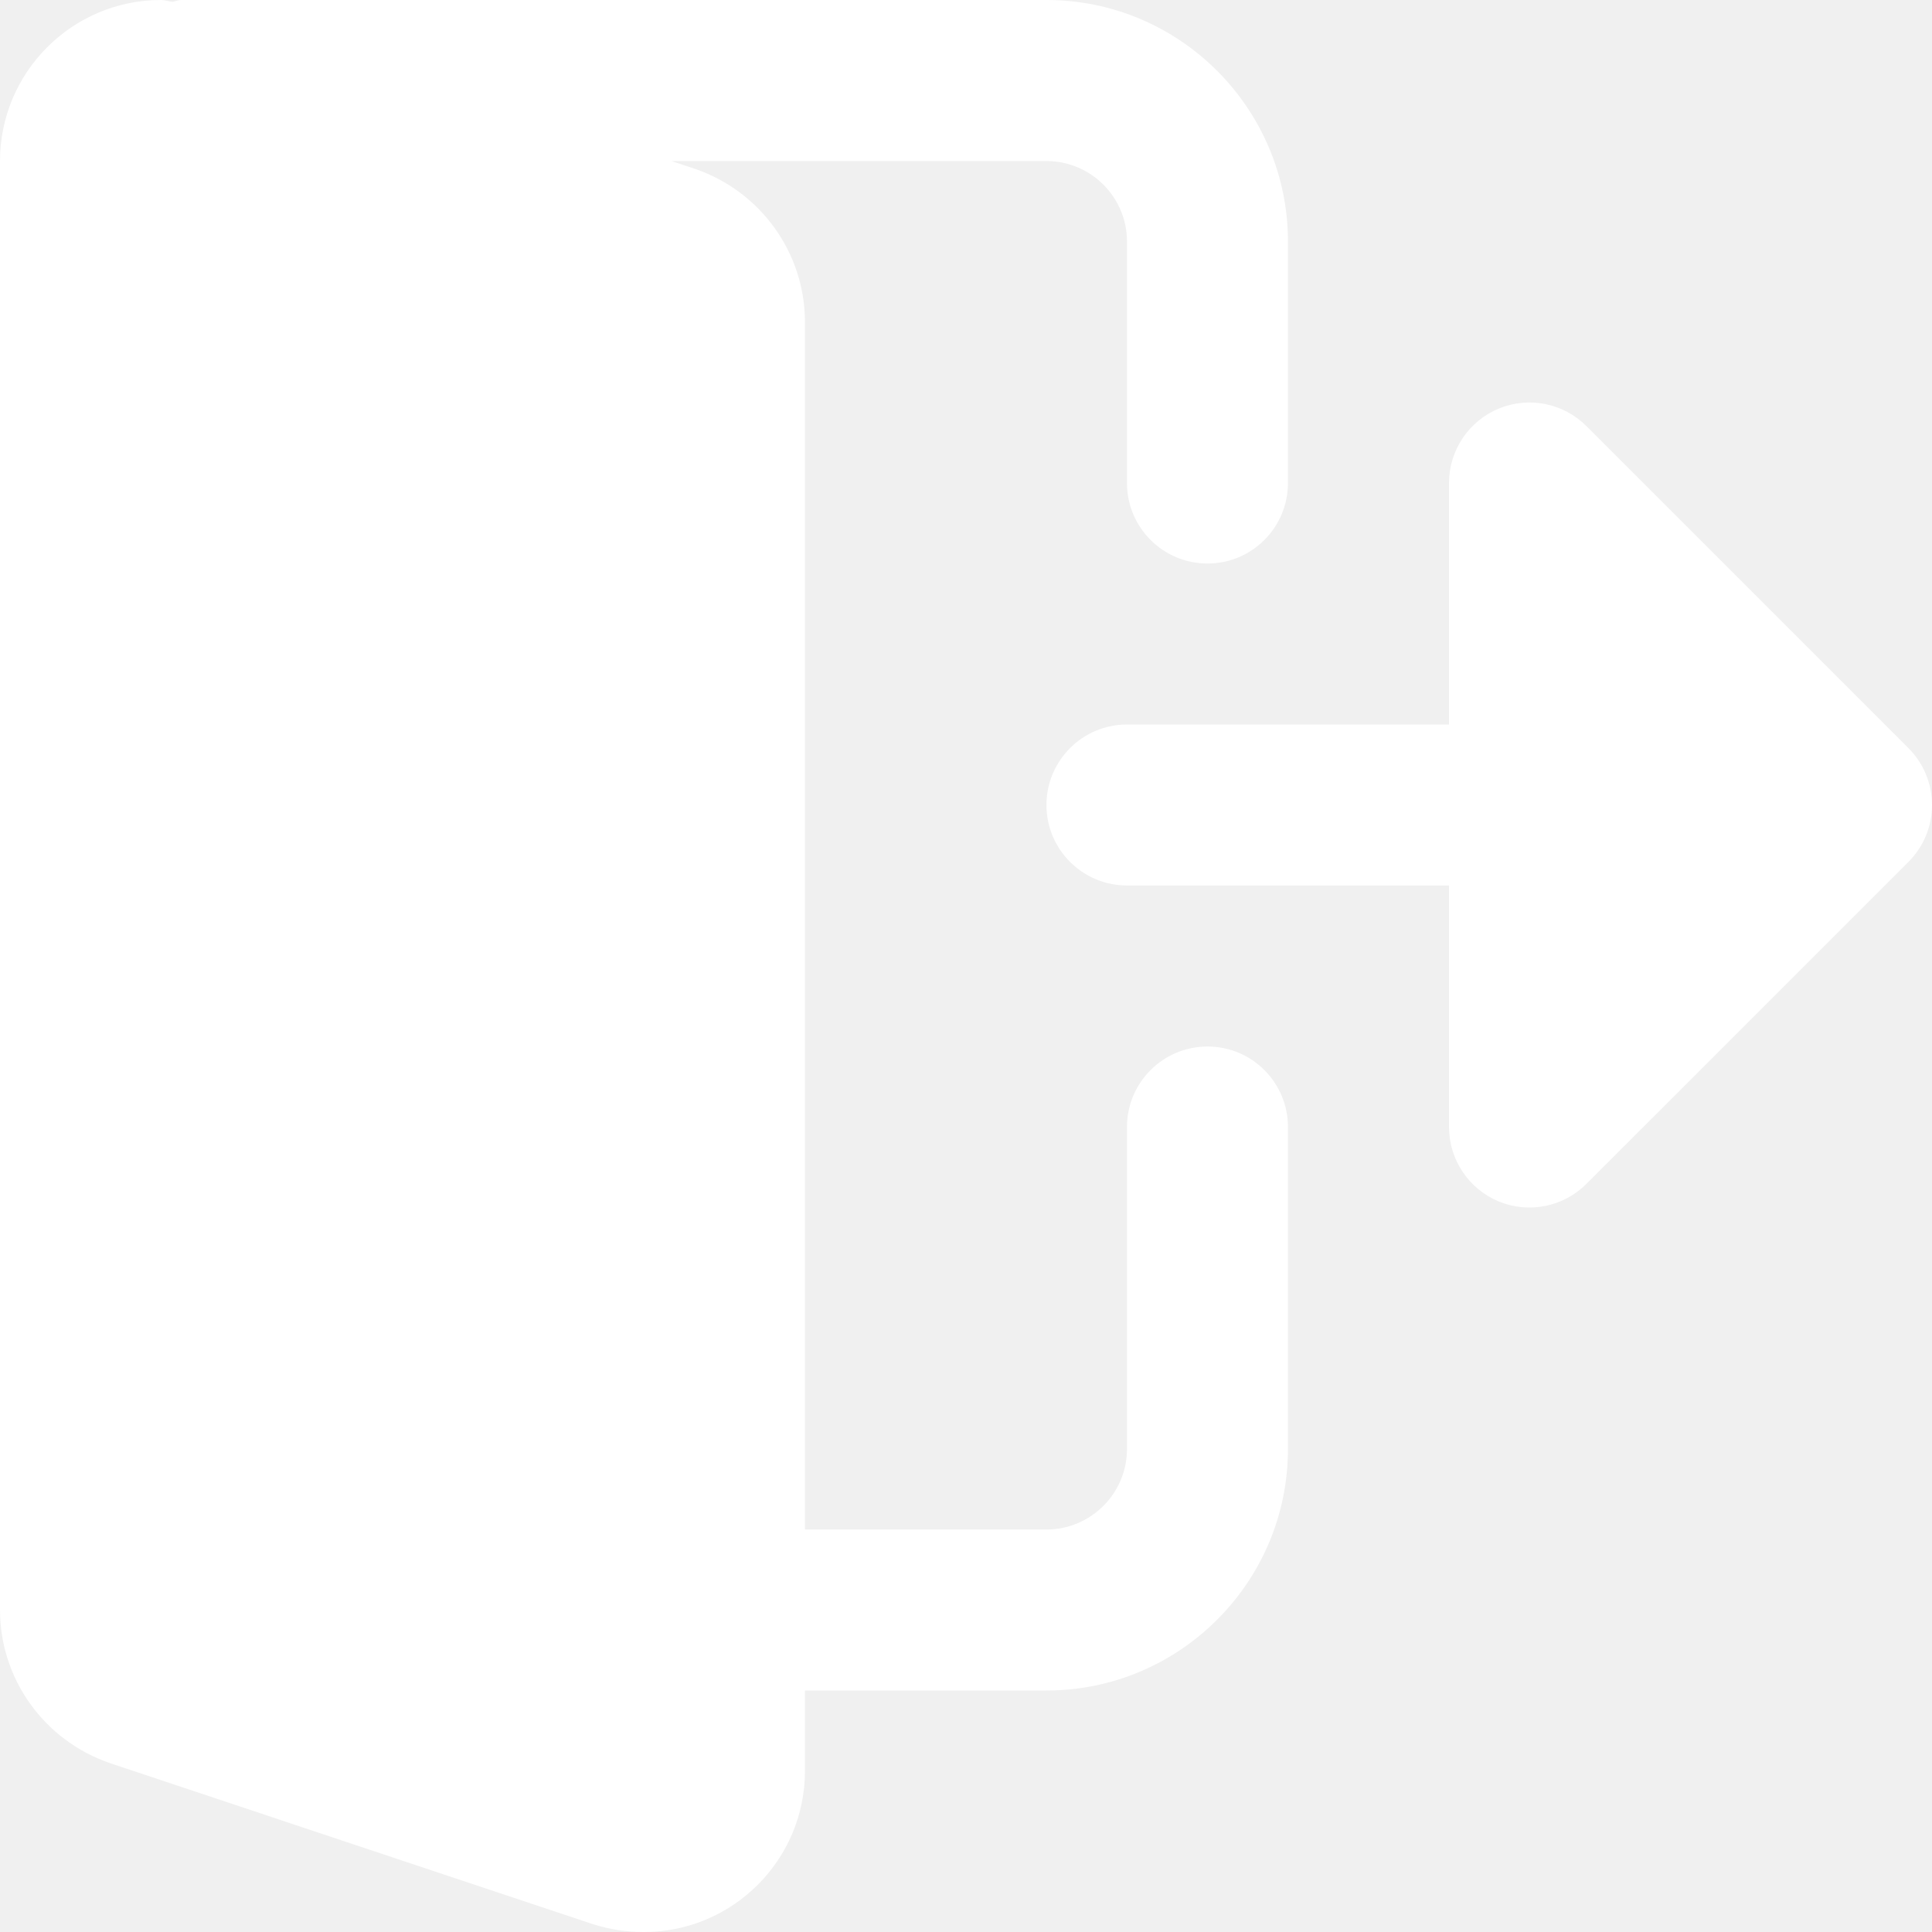
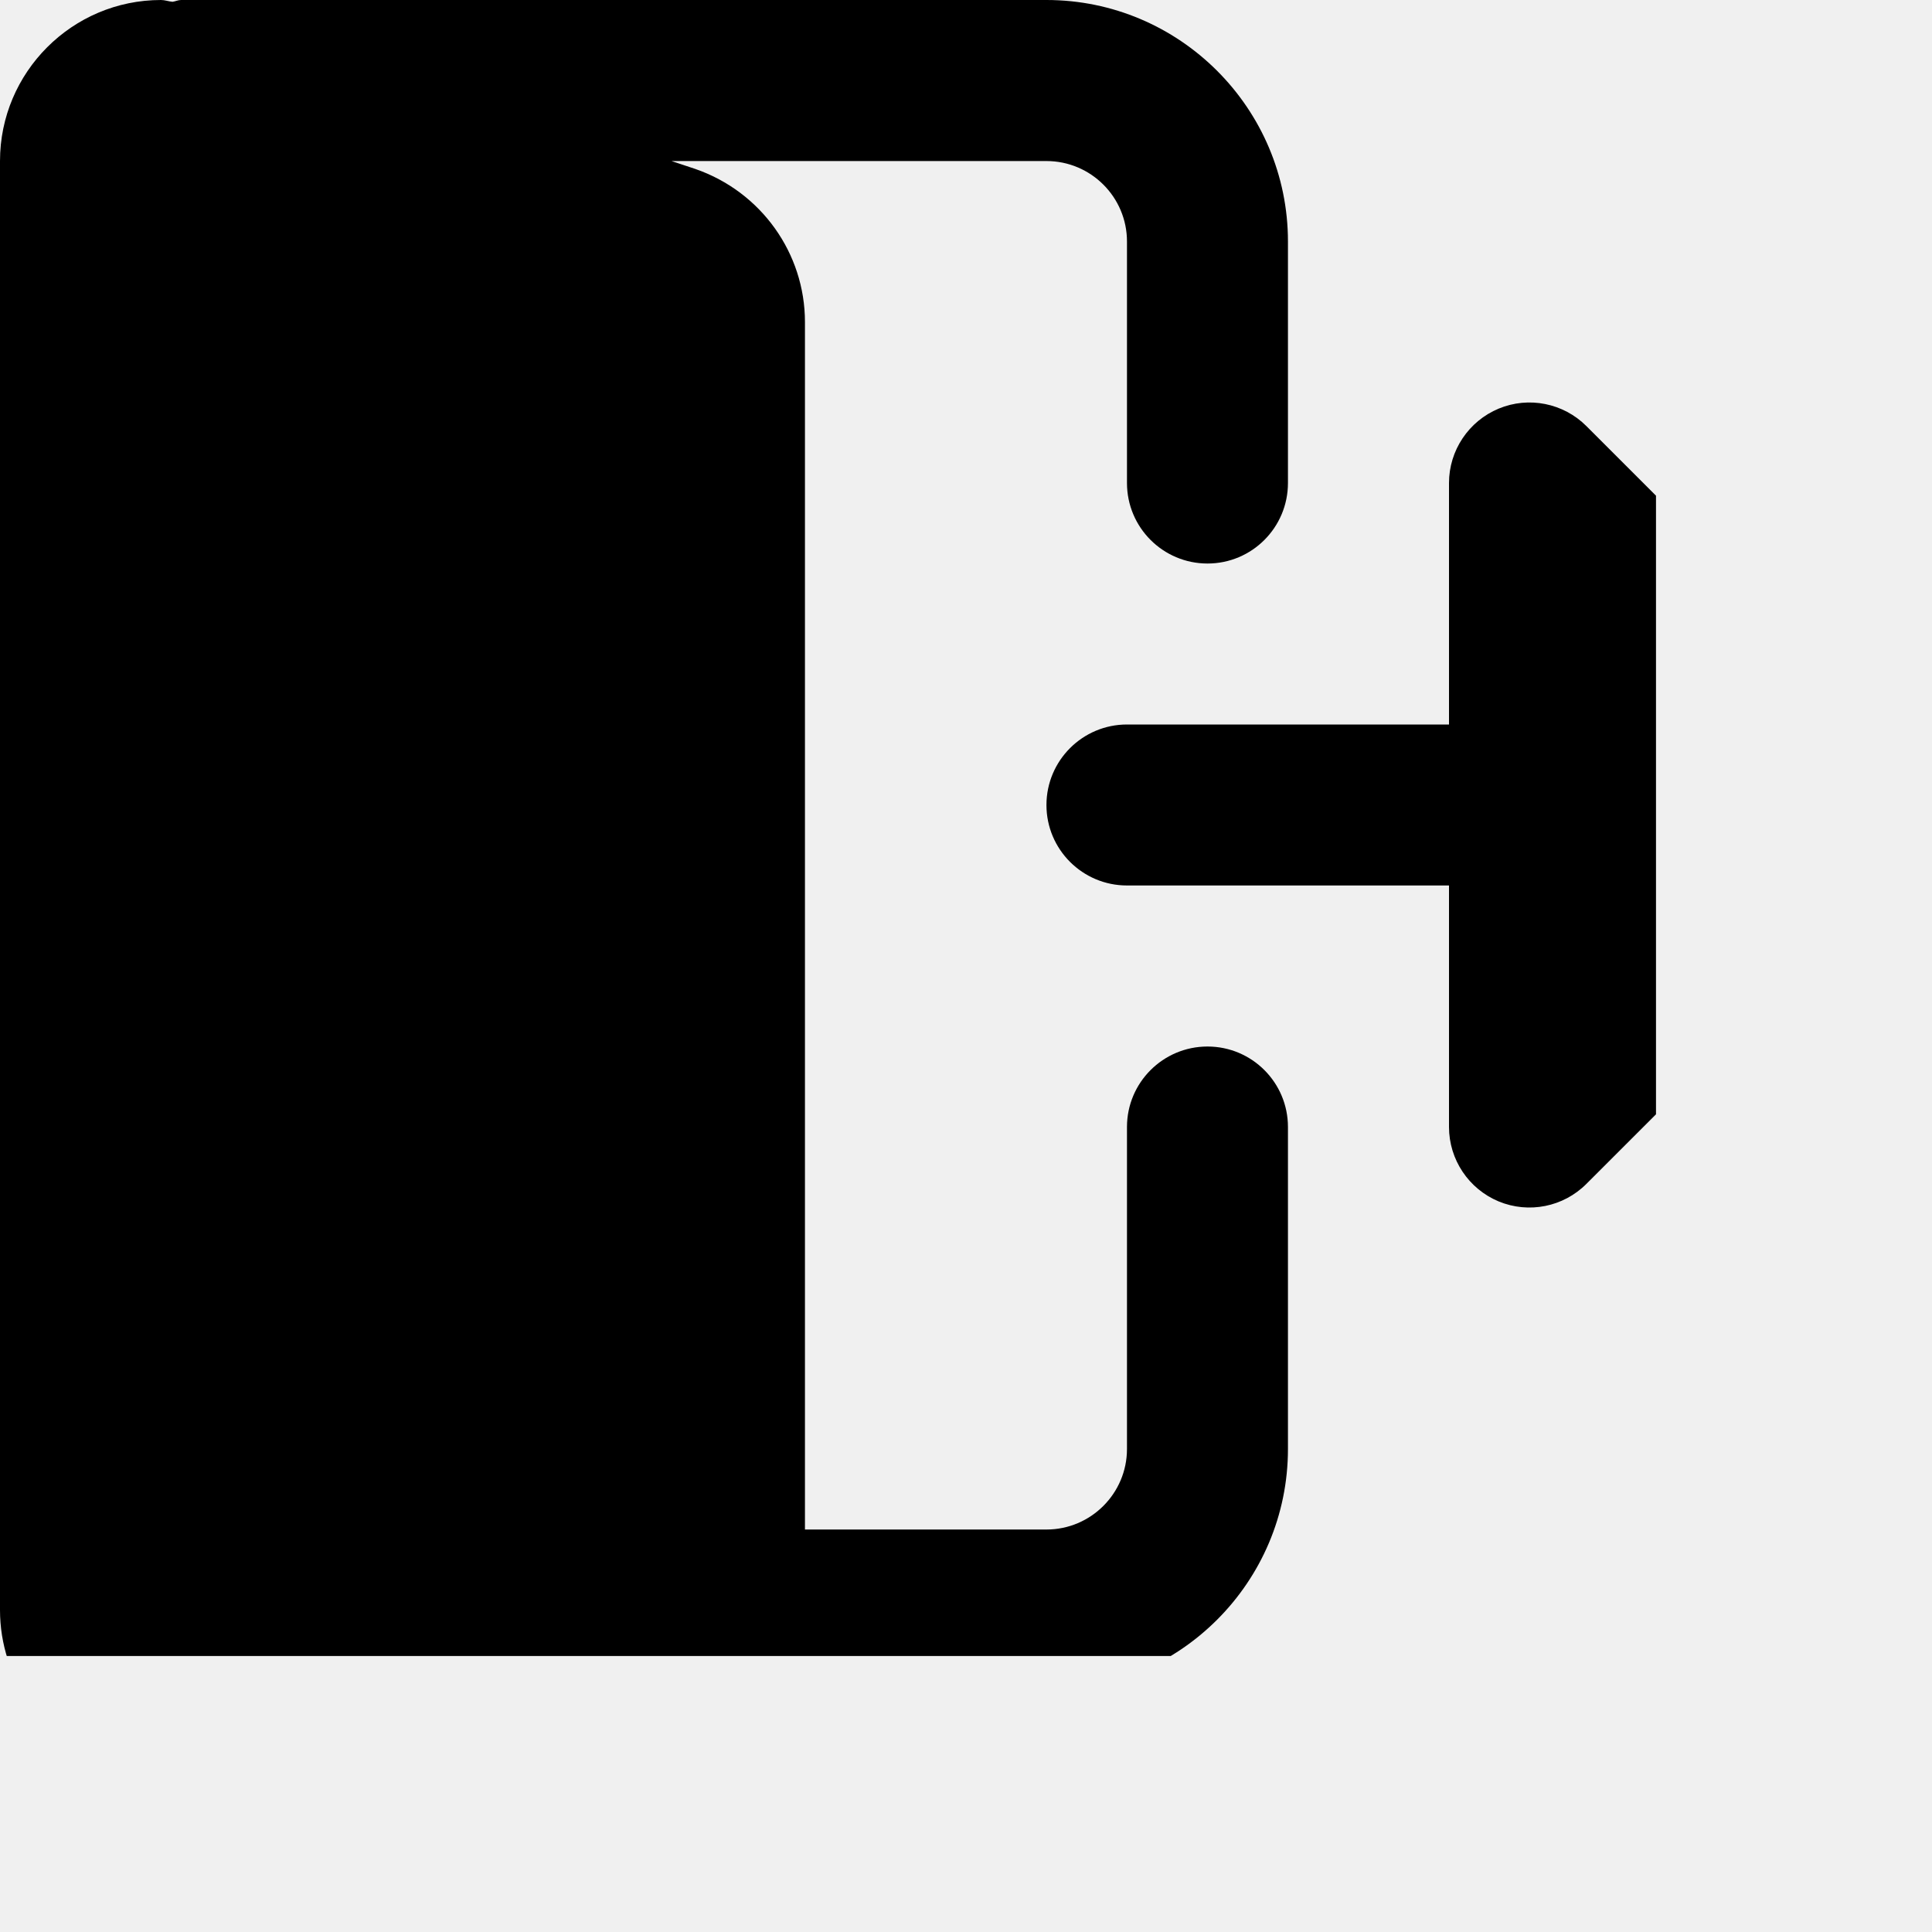
- <svg xmlns="http://www.w3.org/2000/svg" width="28" height="28" viewBox="0 0 28 28" fill="none">
+ <svg xmlns="http://www.w3.org/2000/svg" width="24" height="24" viewBox="0 0 28 28" fill="black">
  <g clip-path="url(#clip0_4022_2322)">
-     <path d="M17.5 15.167C16.855 15.167 16.333 15.69 16.333 16.333V21C16.333 21.643 15.81 22.167 15.166 22.167H11.666V4.667C11.666 3.671 11.032 2.78 10.078 2.449L9.732 2.334H15.166C15.81 2.334 16.333 2.857 16.333 3.5V7C16.333 7.644 16.855 8.167 17.5 8.167C18.145 8.167 18.666 7.644 18.666 7V3.5C18.666 1.571 17.096 0 15.166 0H2.625C2.581 0 2.543 0.02 2.5 0.026C2.444 0.021 2.39 0 2.333 0C1.047 0 0 1.047 0 2.334V23.333C0 24.33 0.635 25.22 1.589 25.551L8.61 27.892C8.848 27.965 9.085 28 9.333 28C10.62 28 11.666 26.953 11.666 25.667V24.5H15.166C17.096 24.5 18.666 22.93 18.666 21V16.333C18.666 15.69 18.145 15.167 17.5 15.167Z" fill="white" />
-     <path d="M27.658 10.842L22.991 6.175C22.658 5.842 22.156 5.741 21.72 5.922C21.285 6.103 21 6.529 21 7V10.5H16.333C15.689 10.5 15.166 11.023 15.166 11.667C15.166 12.311 15.689 12.833 16.333 12.833H21V16.333C21 16.805 21.285 17.231 21.72 17.412C22.156 17.592 22.658 17.492 22.991 17.158L27.658 12.492C28.114 12.036 28.114 11.298 27.658 10.842Z" fill="white" />
+     <path d="M17.5 15.167C16.855 15.167 16.333 15.69 16.333 16.333V21C16.333 21.643 15.81 22.167 15.166 22.167H11.666V4.667C11.666 3.671 11.032 2.78 10.078 2.449L9.732 2.334H15.166C15.81 2.334 16.333 2.857 16.333 3.5V7C16.333 7.644 16.855 8.167 17.5 8.167C18.145 8.167 18.666 7.644 18.666 7V3.5C18.666 1.571 17.096 0 15.166 0H2.625C2.581 0 2.543 0.02 2.5 0.026C2.444 0.021 2.39 0 2.333 0C1.047 0 0 1.047 0 2.334V23.333C0 24.33 0.635 25.22 1.589 25.551L8.61 27.892C8.848 27.965 9.085 28 9.333 28C10.62 28 11.666 26.953 11.666 25.667V24.5H15.166C17.096 24.5 18.666 22.93 18.666 21V16.333C18.666 15.69 18.145 15.167 17.5 15.167Z" fill="black" />
+     <path d="M27.658 10.842L22.991 6.175C22.658 5.842 22.156 5.741 21.72 5.922C21.285 6.103 21 6.529 21 7V10.5H16.333C15.689 10.5 15.166 11.023 15.166 11.667C15.166 12.311 15.689 12.833 16.333 12.833H21V16.333C21 16.805 21.285 17.231 21.72 17.412C22.156 17.592 22.658 17.492 22.991 17.158L27.658 12.492C28.114 12.036 28.114 11.298 27.658 10.842Z" fill="black" />
  </g>
  <defs>
    <clipPath id="clip0_4022_2322">
-       <rect width="28" height="28" fill="white" />
+       <rect width="24" height="24" fill="black" />
    </clipPath>
  </defs>
</svg>
